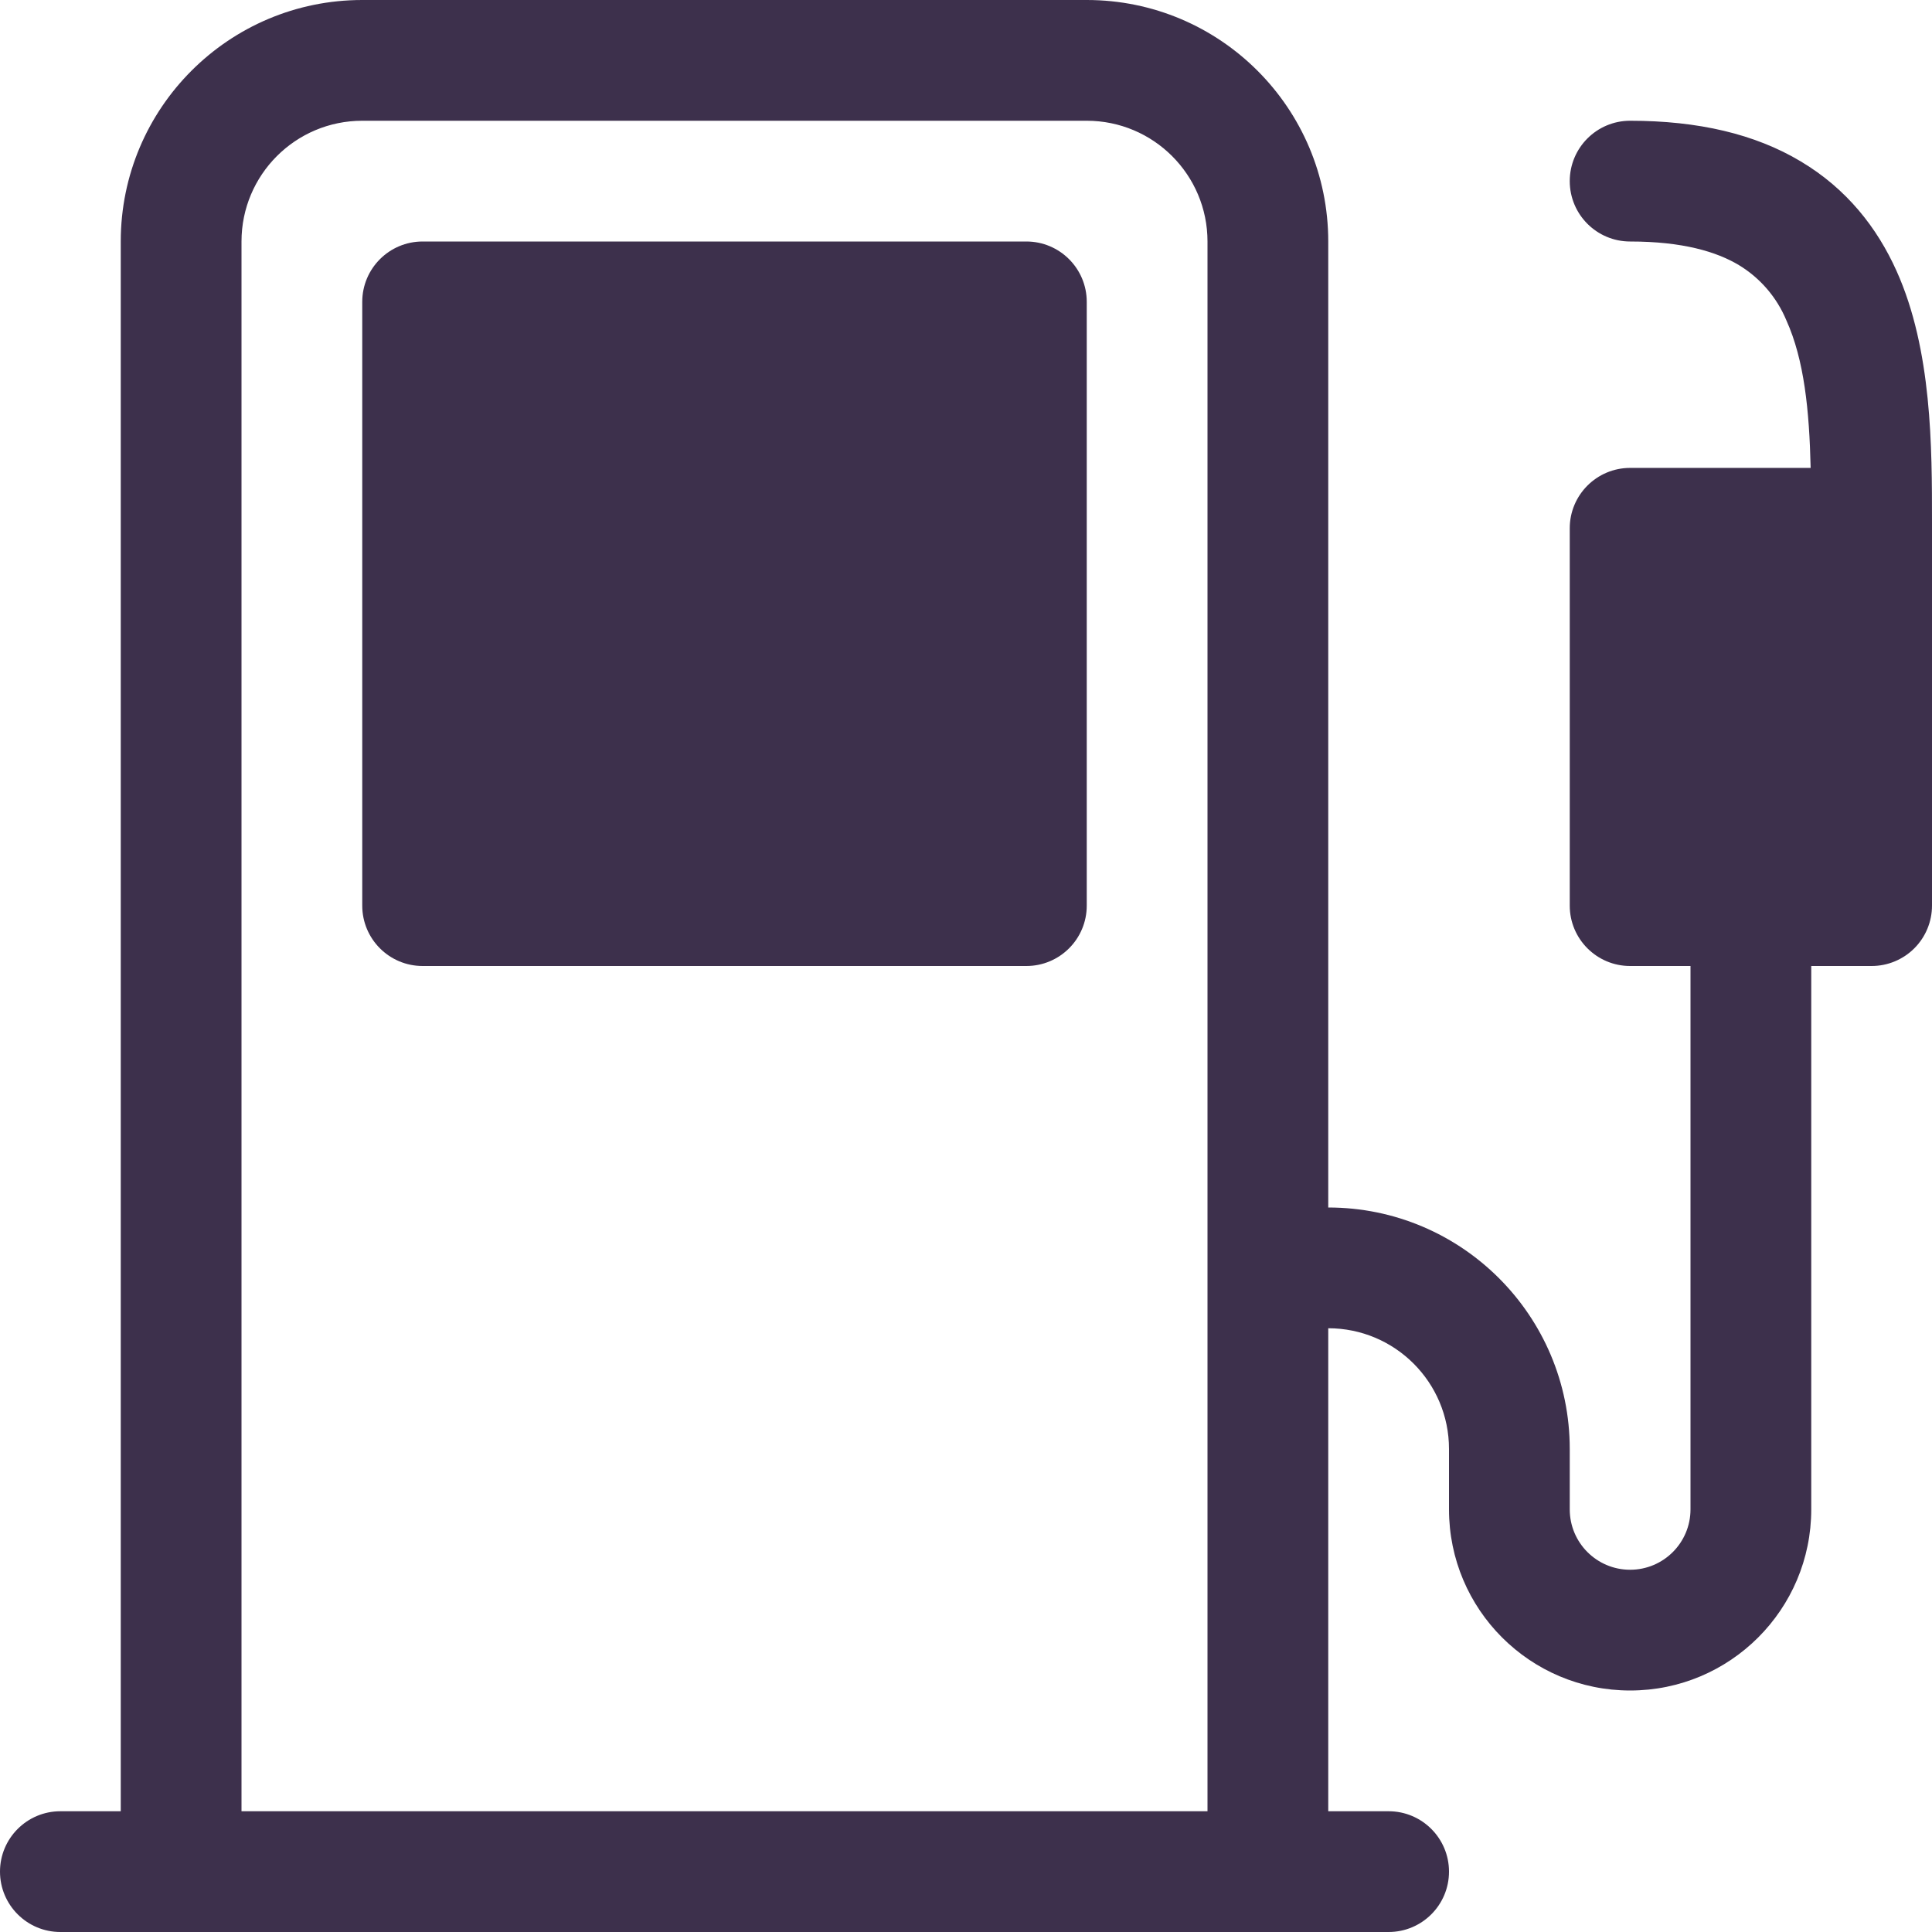
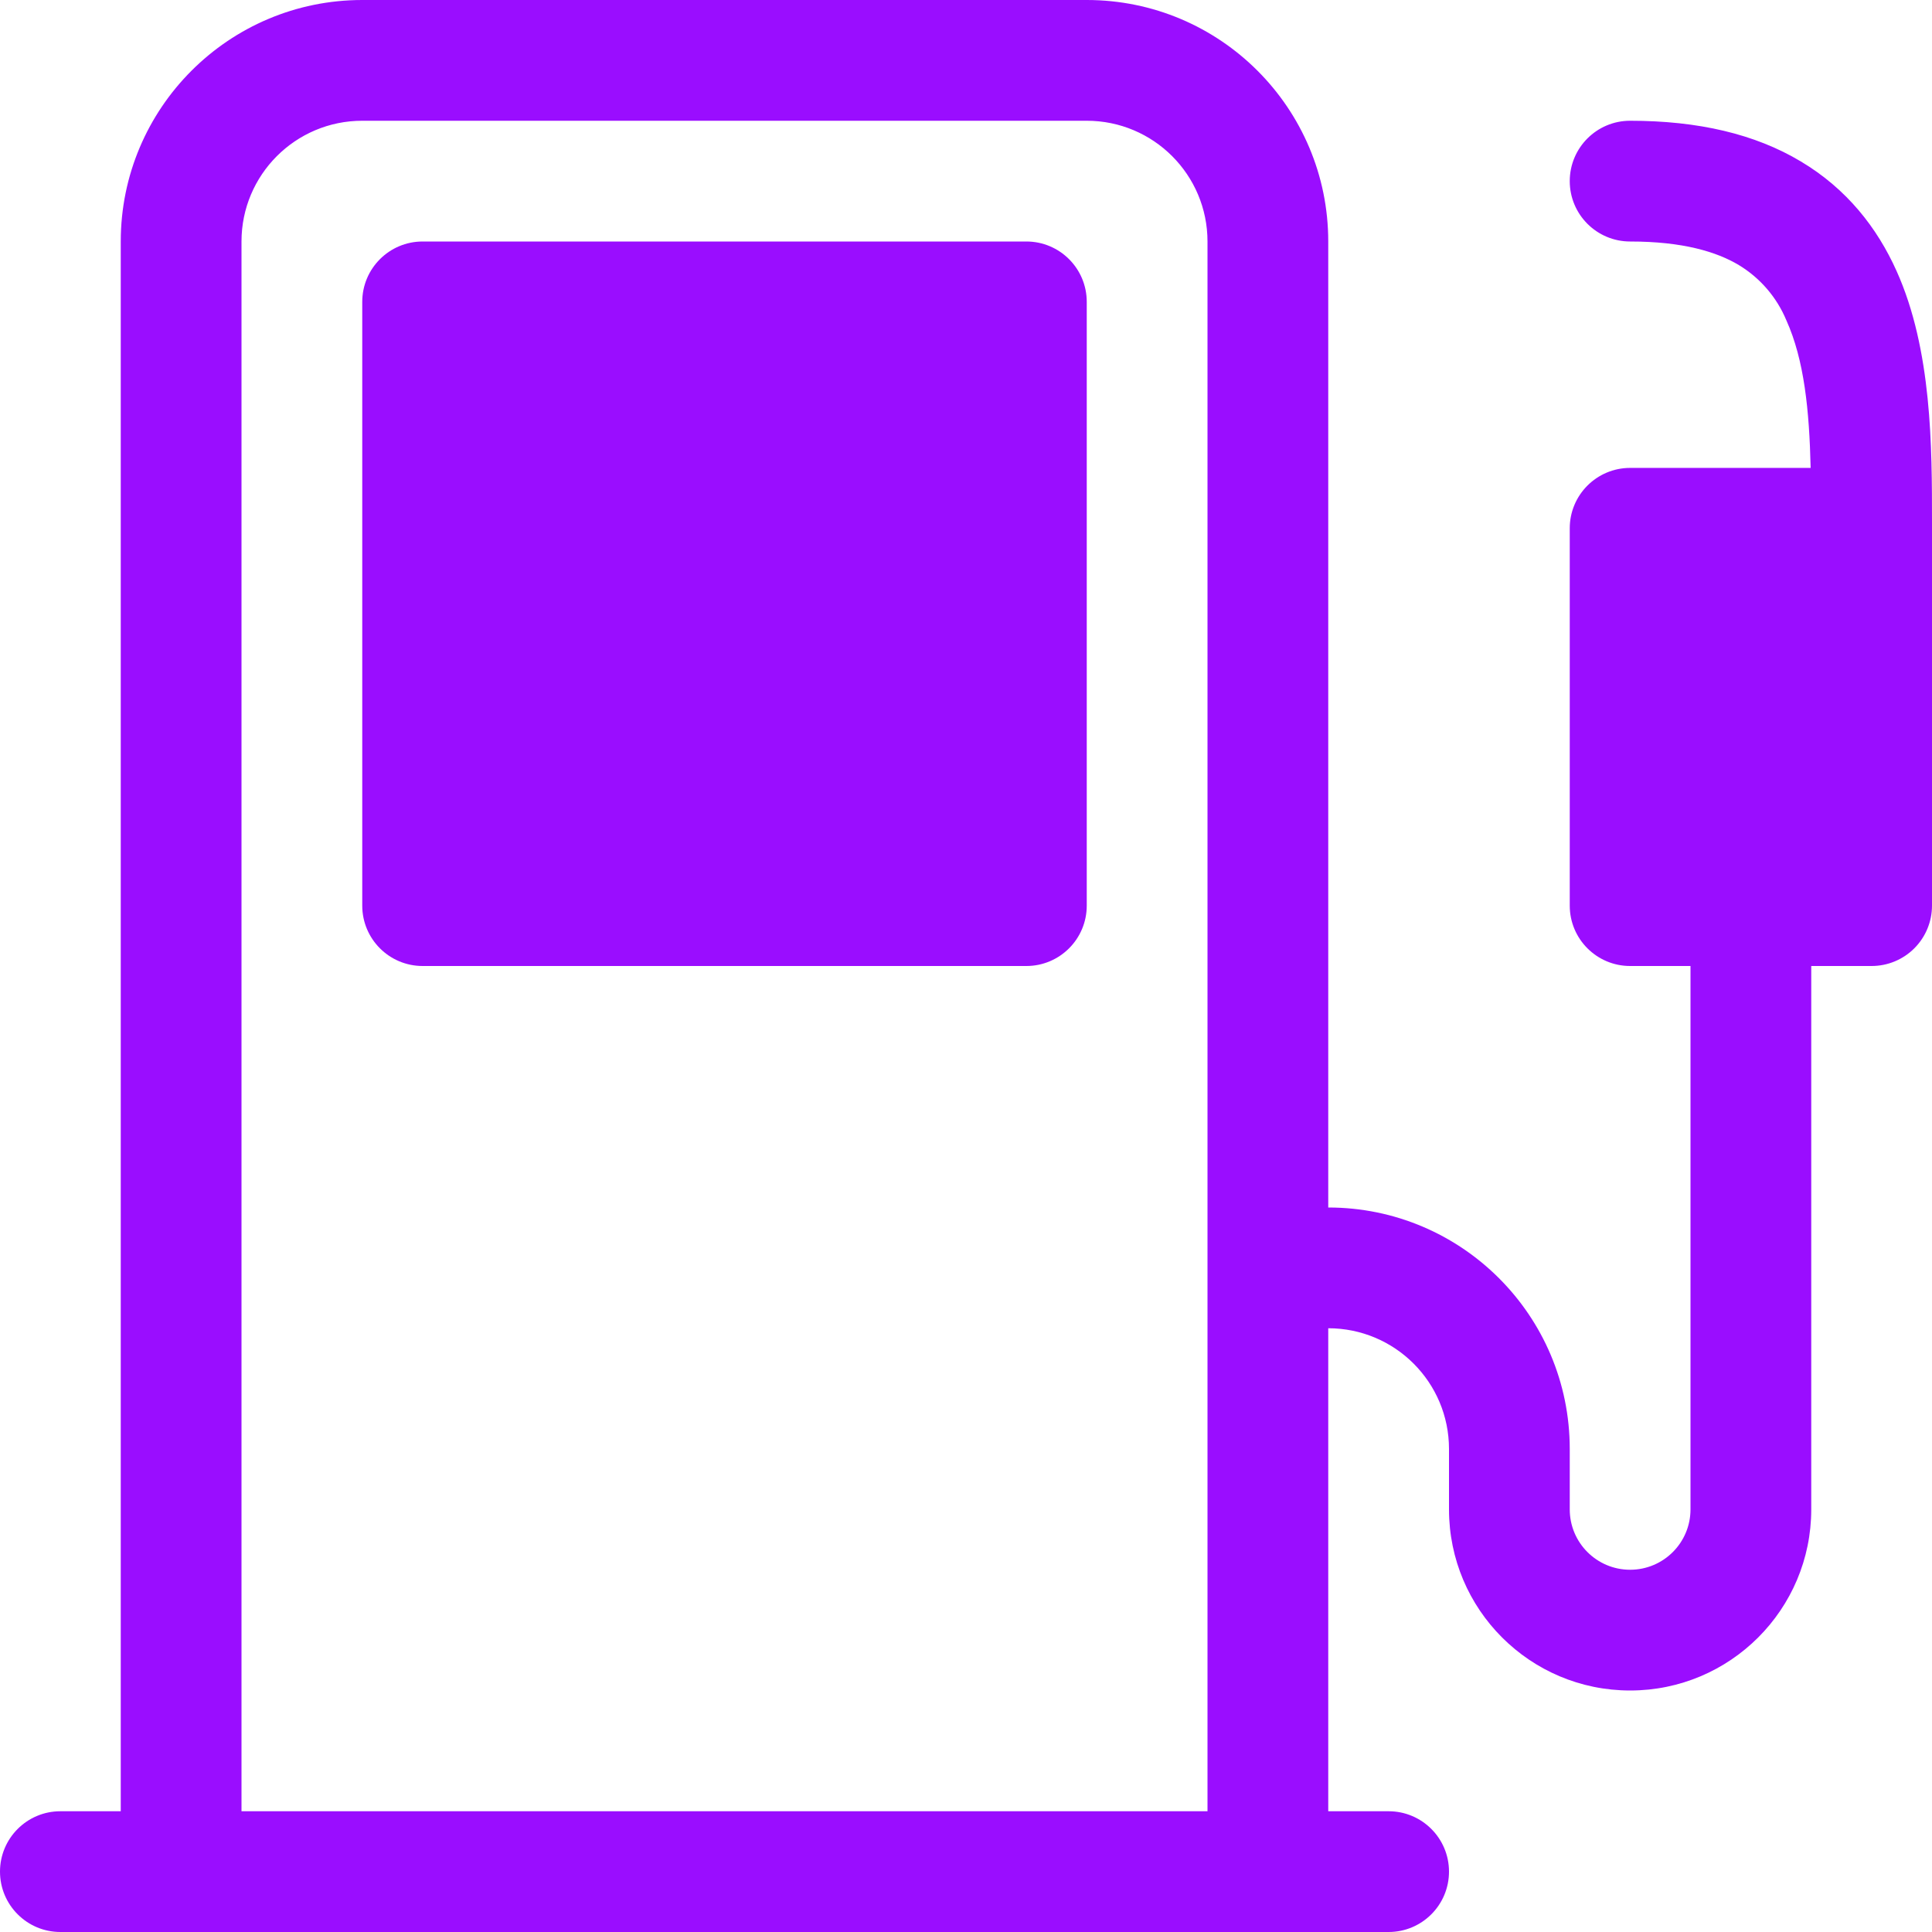
<svg xmlns="http://www.w3.org/2000/svg" width="16" height="16" viewBox="0 0 16 16">
-   <path d="M3 2.5a.5.5 0 0 1 .5-.5h5a.5.5 0 0 1 .5.5v5a.5.5 0 0 1-.5.5h-5a.5.5 0 0 1-.5-.5v-5Z" fill="#3d304c" />
-   <path d="M1 2a2 2 0 0 1 2-2h6a2 2 0 0 1 2 2v8a2 2 0 0 1 2 2v.5a.5.5 0 0 0 1 0V8h-.5a.5.5 0 0 1-.5-.5V4.375a.5.5 0 0 1 .5-.5h1.495c-.011-.476-.053-.894-.201-1.222a.97.97 0 0 0-.394-.458c-.184-.11-.464-.195-.9-.195a.5.5 0 0 1 0-1c.564 0 1.034.11 1.412.336.383.228.634.551.794.907.295.655.294 1.465.294 2.081v3.175a.5.5 0 0 1-.5.501H15v4.5a1.5 1.5 0 0 1-3 0V12a1 1 0 0 0-1-1v4h.5a.5.5 0 0 1 0 1H.5a.5.5 0 0 1 0-1H1V2Zm9 0a1 1 0 0 0-1-1H3a1 1 0 0 0-1 1v13h8V2Z" fill="#3d304c" />
+   <path d="M3 2.5a.5.5 0 0 1 .5-.5h5a.5.5 0 0 1 .5.5v5a.5.5 0 0 1-.5.5h-5a.5.5 0 0 1-.5-.5v-5Z" fill="#9a0dff" />
+   <path d="M1 2a2 2 0 0 1 2-2h6a2 2 0 0 1 2 2v8a2 2 0 0 1 2 2v.5a.5.5 0 0 0 1 0V8h-.5a.5.5 0 0 1-.5-.5V4.375a.5.5 0 0 1 .5-.5h1.495c-.011-.476-.053-.894-.201-1.222a.97.97 0 0 0-.394-.458c-.184-.11-.464-.195-.9-.195a.5.5 0 0 1 0-1c.564 0 1.034.11 1.412.336.383.228.634.551.794.907.295.655.294 1.465.294 2.081v3.175a.5.5 0 0 1-.5.501H15v4.5a1.5 1.5 0 0 1-3 0V12a1 1 0 0 0-1-1v4h.5a.5.5 0 0 1 0 1H.5a.5.5 0 0 1 0-1H1V2Zm9 0a1 1 0 0 0-1-1H3a1 1 0 0 0-1 1v13h8V2Z" fill="#9a0dff" />
</svg>
